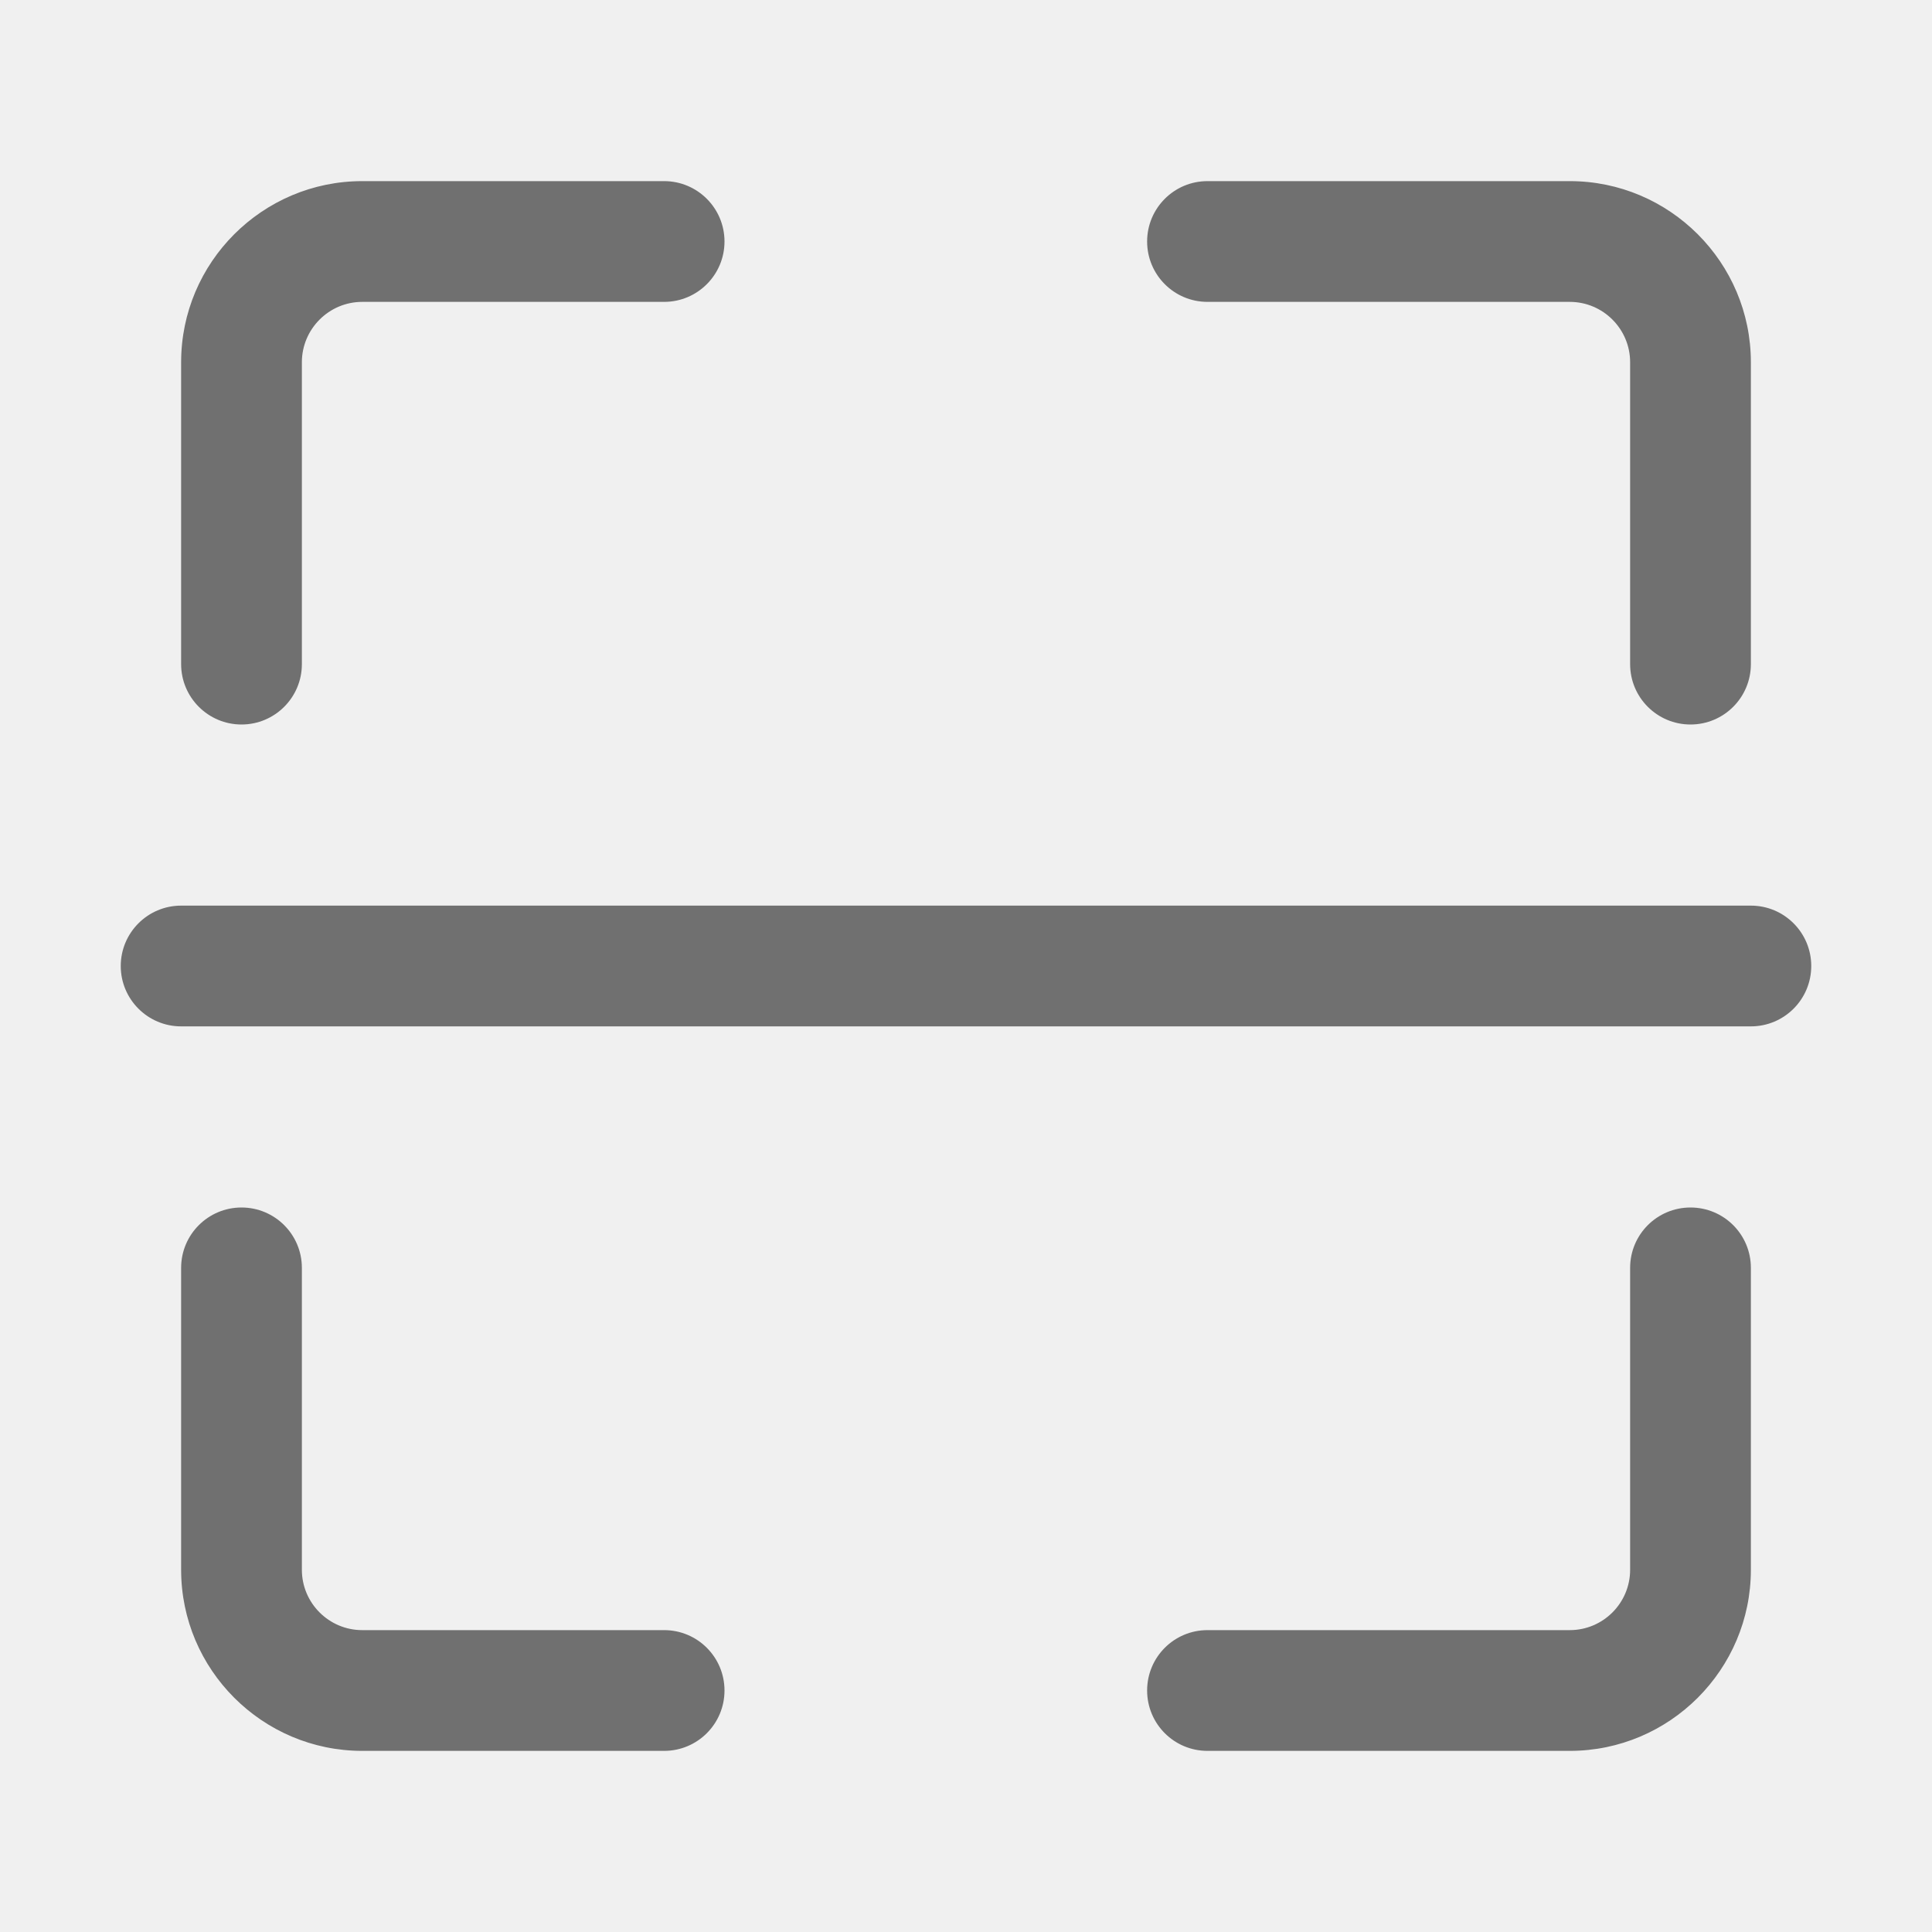
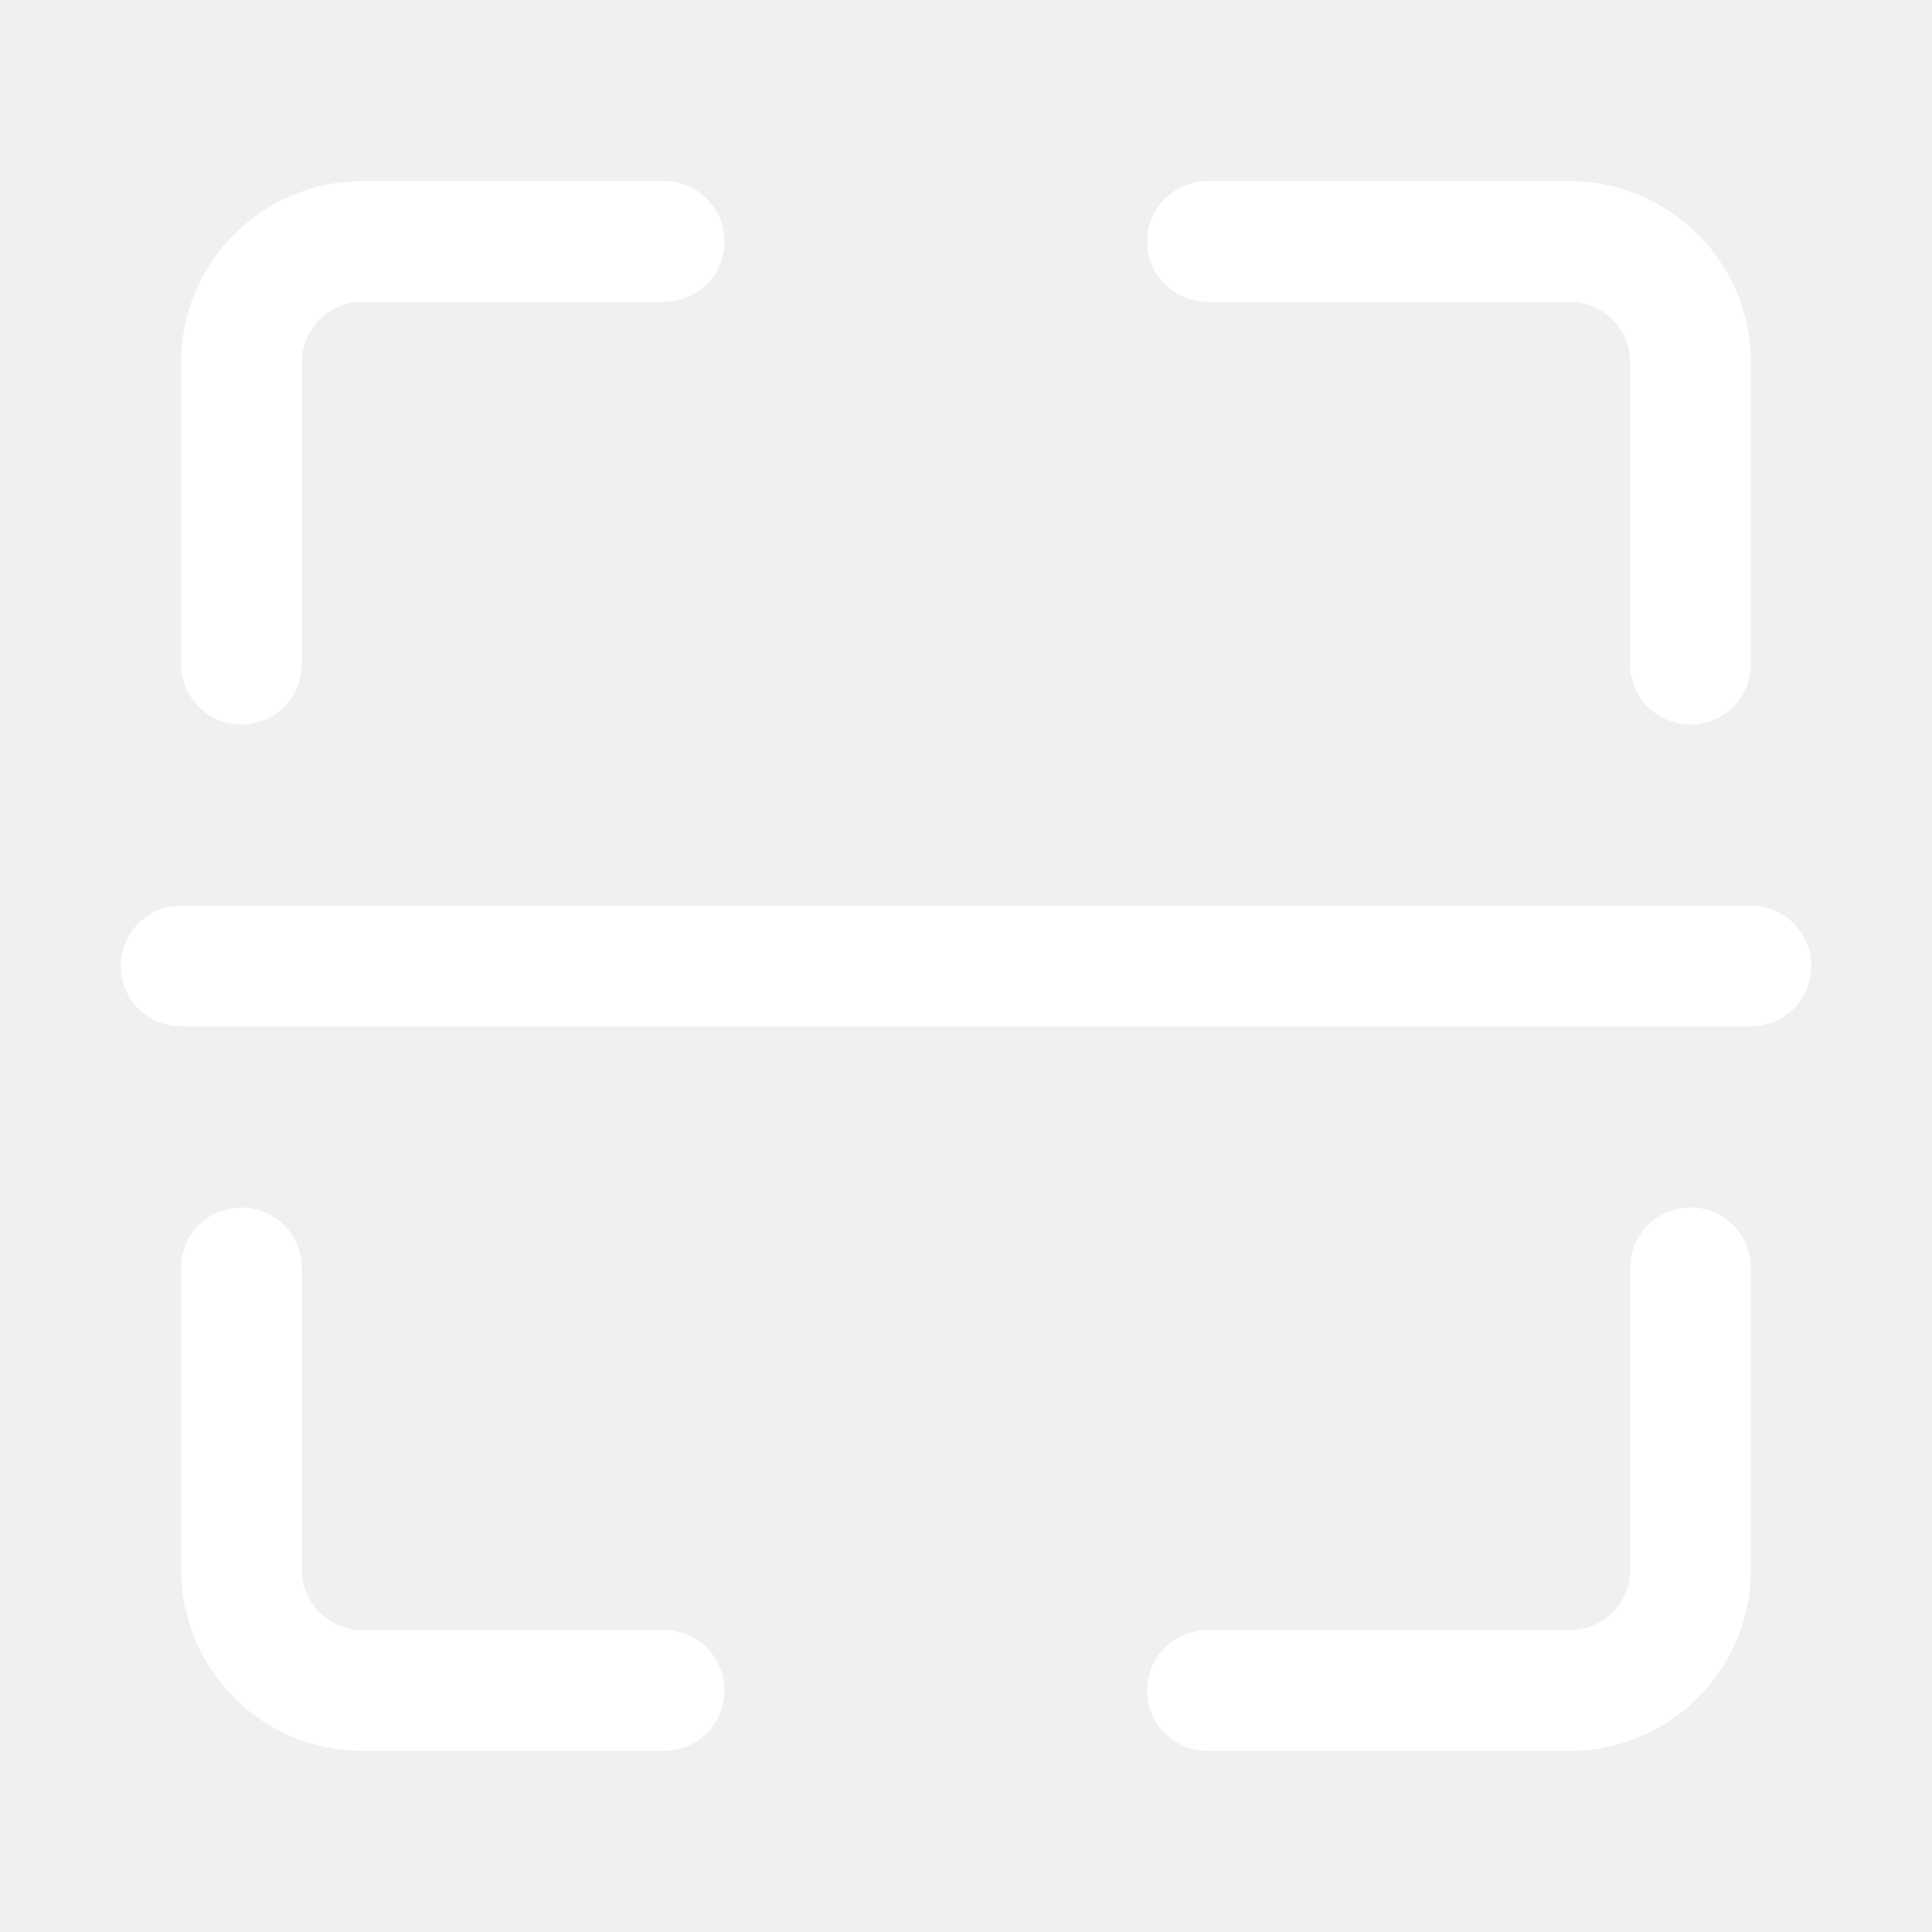
- <svg xmlns="http://www.w3.org/2000/svg" t="1547536872557" class="icon" style="" viewBox="0 0 1024 1024" version="1.1" p-id="16450" width="100" height="100">
+ <svg xmlns="http://www.w3.org/2000/svg" t="1547641713644" class="icon" style="" viewBox="0 0 1024 1024" version="1.1" p-id="1890" width="100" height="100">
  <defs>
    <style type="text/css" />
  </defs>
-   <path d="M928 544 96 544c-17.664 0-32-14.336-32-32s14.336-32 32-32l832 0c17.696 0 32 14.336 32 32S945.696 544 928 544zM832 928l-192 0c-17.696 0-32-14.304-32-32s14.304-32 32-32l192 0c17.664 0 32-14.336 32-32l0-160c0-17.696 14.304-32 32-32s32 14.304 32 32l0 160C928 884.928 884.928 928 832 928zM352 928 192 928c-52.928 0-96-43.072-96-96l0-160c0-17.696 14.336-32 32-32s32 14.304 32 32l0 160c0 17.664 14.368 32 32 32l160 0c17.664 0 32 14.304 32 32S369.664 928 352 928zM128 384c-17.664 0-32-14.336-32-32L96 192c0-52.928 43.072-96 96-96l160 0c17.664 0 32 14.336 32 32s-14.336 32-32 32L192 160C174.368 160 160 174.368 160 192l0 160C160 369.664 145.664 384 128 384zM896 384c-17.696 0-32-14.336-32-32L864 192c0-17.632-14.336-32-32-32l-192 0c-17.696 0-32-14.336-32-32s14.304-32 32-32l192 0c52.928 0 96 43.072 96 96l0 160C928 369.664 913.696 384 896 384z" p-id="16451" fill="#707070" />
+   <path d="M928 544 96 544c-17.664 0-32-14.336-32-32s14.336-32 32-32l832 0c17.696 0 32 14.336 32 32S945.696 544 928 544zM832 928l-192 0c-17.696 0-32-14.304-32-32s14.304-32 32-32l192 0c17.664 0 32-14.336 32-32l0-160c0-17.696 14.304-32 32-32s32 14.304 32 32l0 160C928 884.928 884.928 928 832 928zM352 928 192 928c-52.928 0-96-43.072-96-96l0-160c0-17.696 14.336-32 32-32s32 14.304 32 32l0 160c0 17.664 14.368 32 32 32l160 0c17.664 0 32 14.304 32 32S369.664 928 352 928zM128 384c-17.664 0-32-14.336-32-32L96 192c0-52.928 43.072-96 96-96l160 0c17.664 0 32 14.336 32 32s-14.336 32-32 32L192 160C174.368 160 160 174.368 160 192l0 160C160 369.664 145.664 384 128 384zM896 384c-17.696 0-32-14.336-32-32L864 192c0-17.632-14.336-32-32-32l-192 0c-17.696 0-32-14.336-32-32s14.304-32 32-32l192 0c52.928 0 96 43.072 96 96l0 160C928 369.664 913.696 384 896 384z" p-id="1891" fill="#ffffff" />
</svg>
